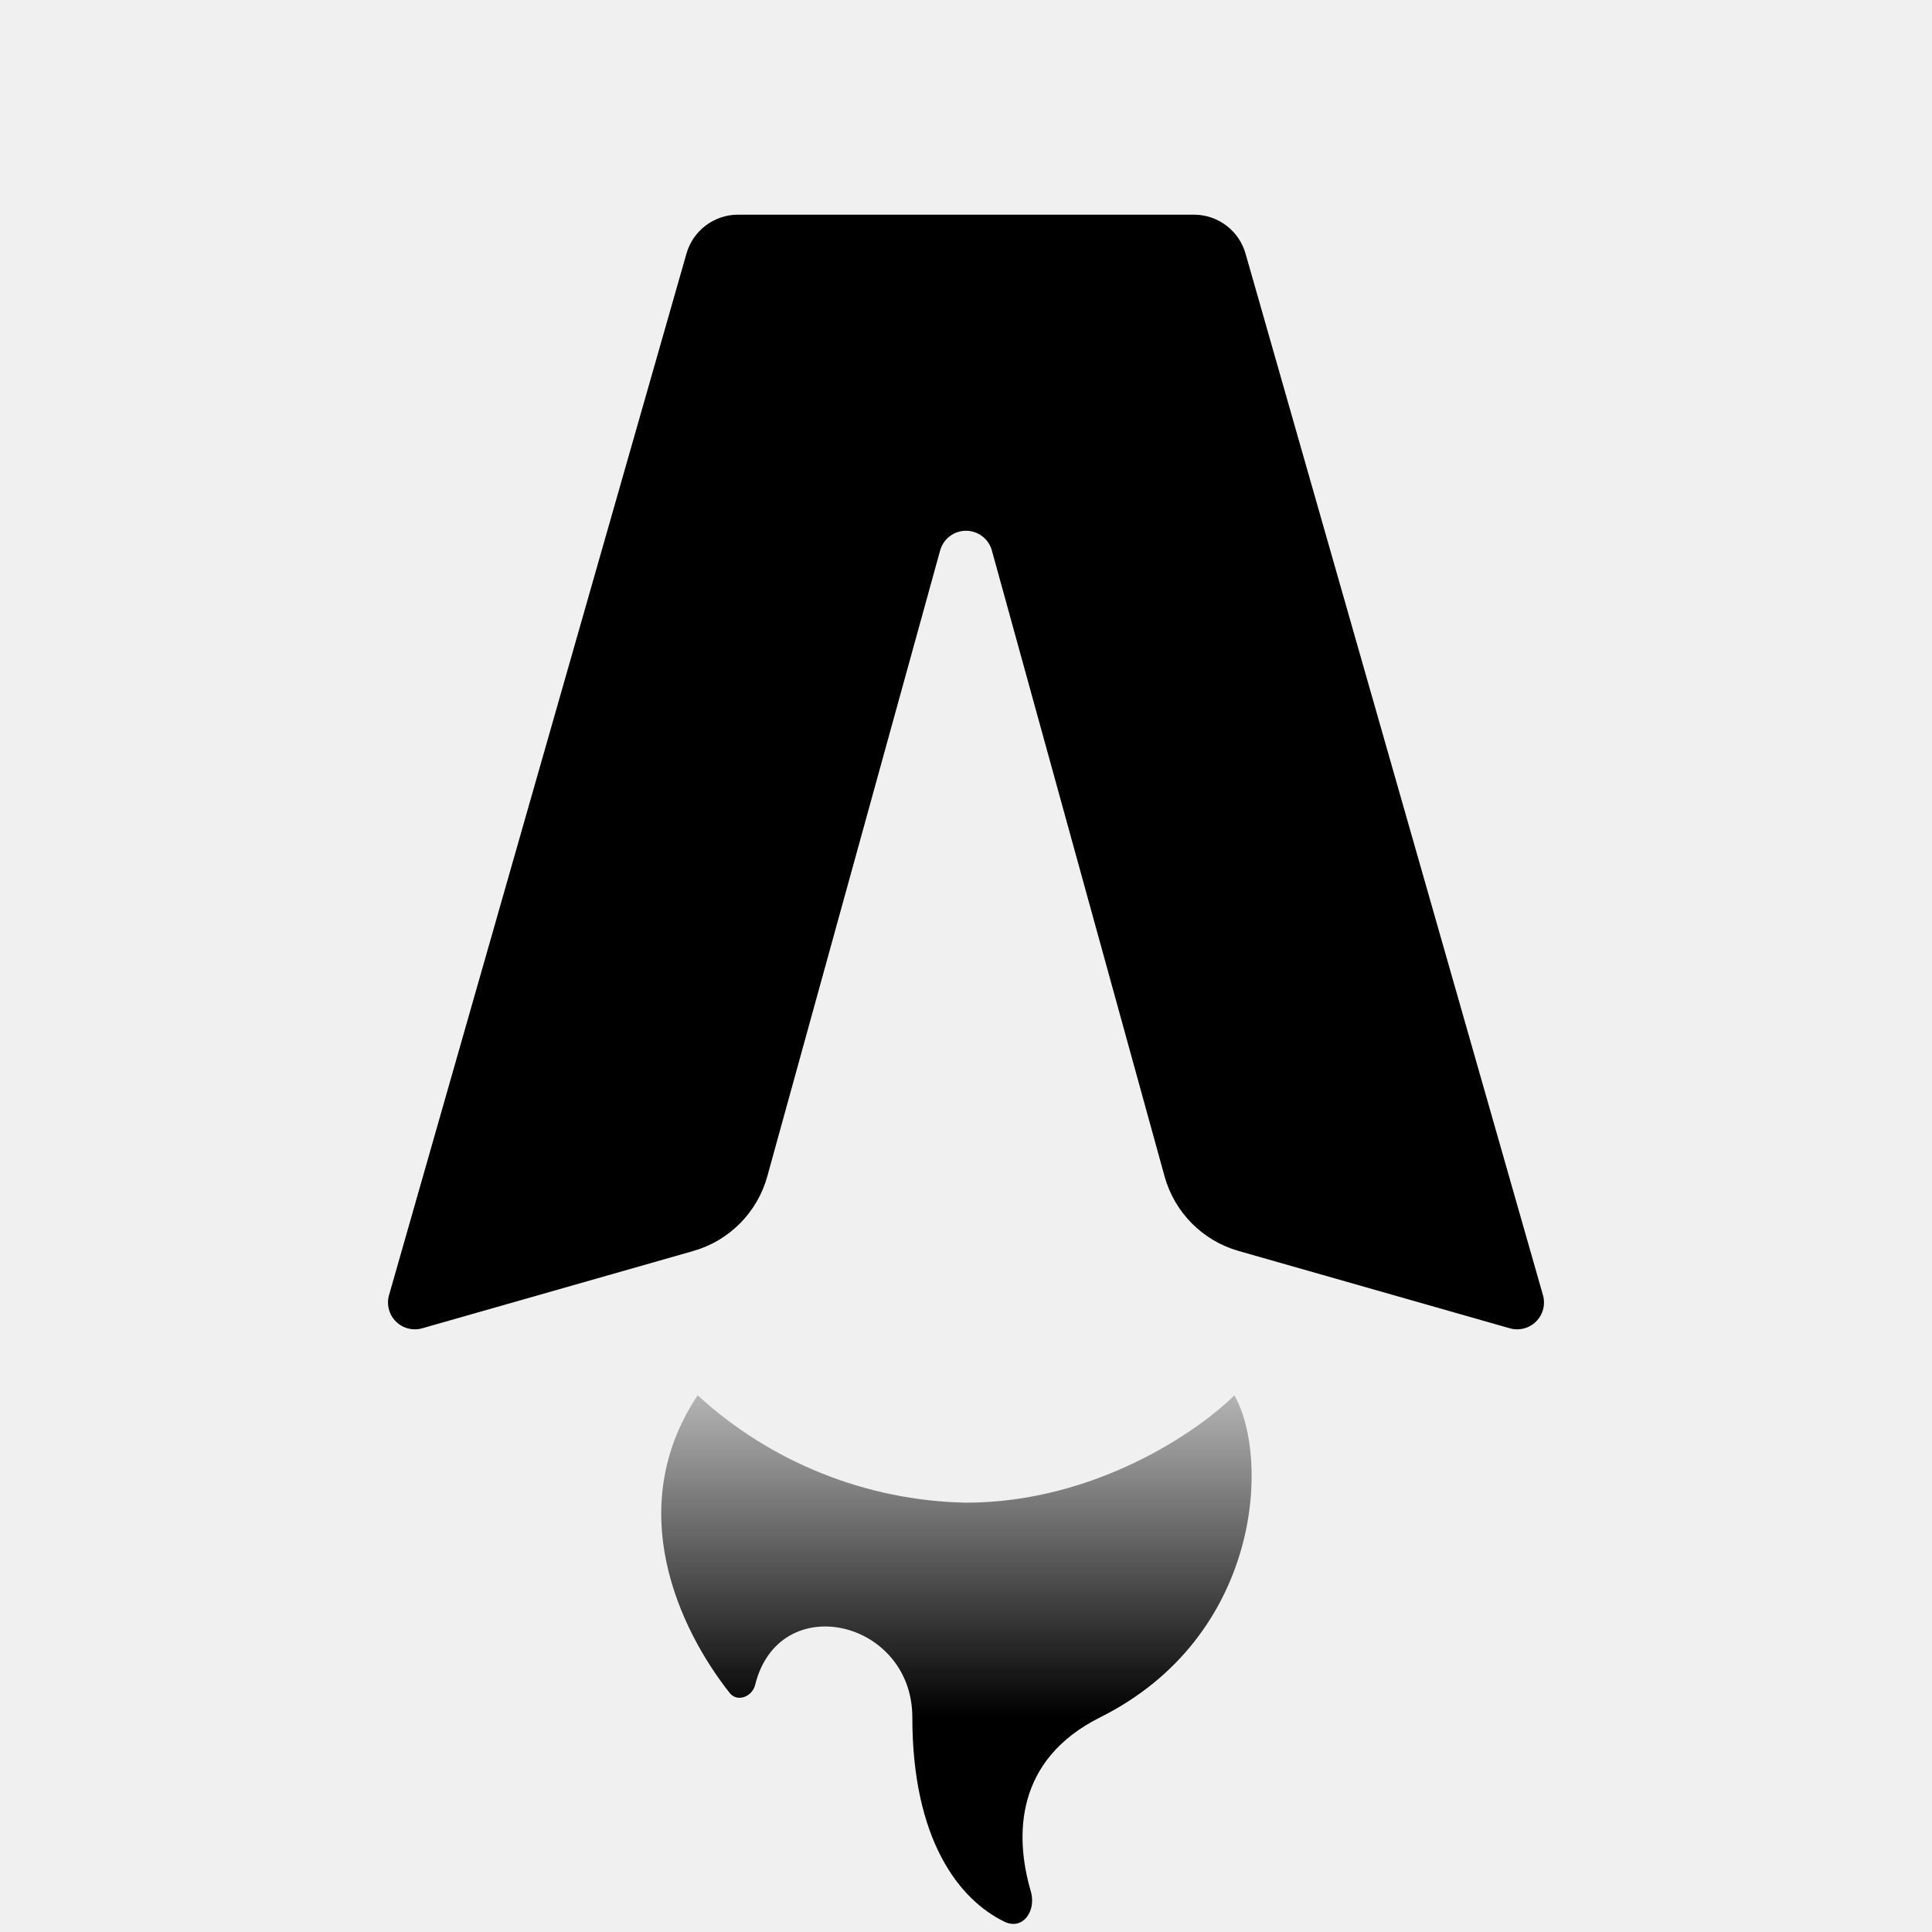
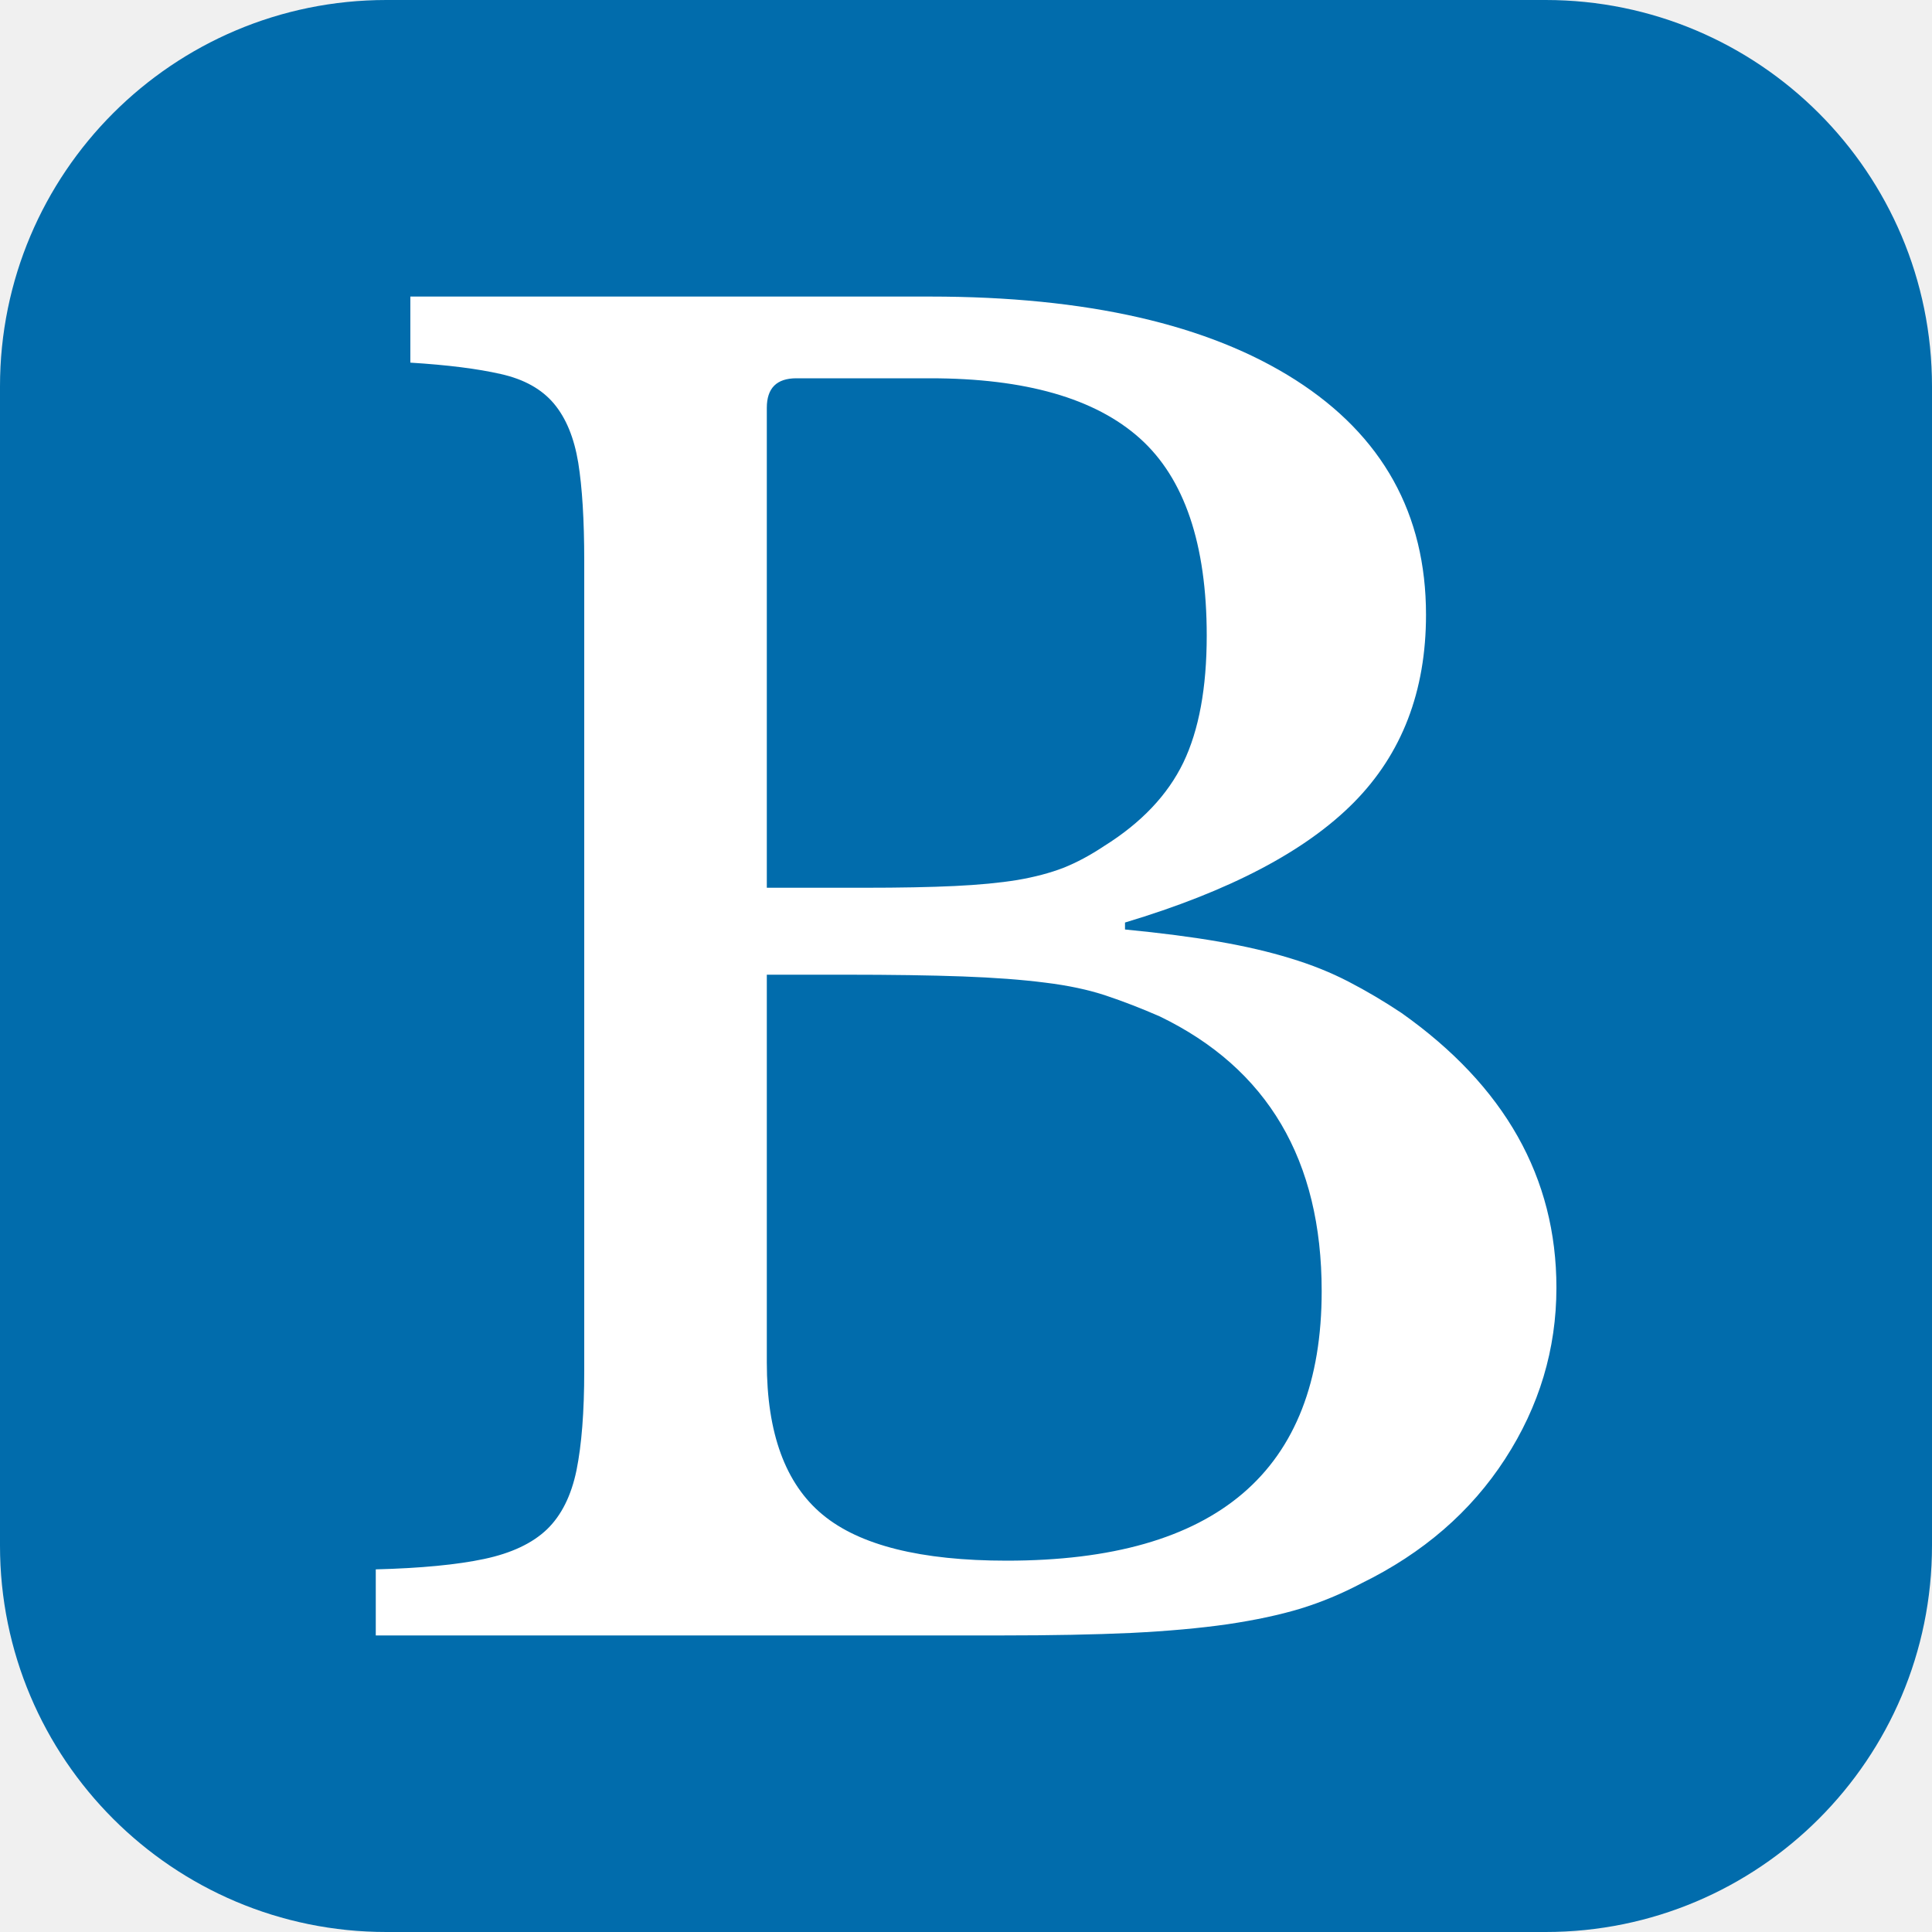
- <svg xmlns="http://www.w3.org/2000/svg" fill="none" viewBox="0 0 36 36">
-   <path fill="#000" d="M22.25 4h-8.5a1 1 0 0 0-.96.73l-5.54 19.4a.5.5 0 0 0 .62.62l5.05-1.44a2 2 0 0 0 1.38-1.4l3.22-11.66a.5.5 0 0 1 .96 0l3.22 11.67a2 2 0 0 0 1.38 1.39l5.05 1.44a.5.5 0 0 0 .62-.62l-5.54-19.4a1 1 0 0 0-.96-.73Z" />
-   <path fill="url(#gradient)" d="M18 28a7.63 7.63 0 0 1-5-2c-1.4 2.1-.35 4.35.6 5.55.14.17.41.07.47-.15.44-1.8 2.93-1.22 2.93.6 0 2.28.87 3.4 1.72 3.81.34.16.59-.2.49-.56-.31-1.05-.29-2.46 1.29-3.25 3-1.5 3.17-4.83 2.5-6-.67.67-2.6 2-5 2Z" />
-   <defs>
-     <linearGradient id="gradient" x1="16" x2="16" y1="32" y2="24" gradientUnits="userSpaceOnUse">
-       <stop stop-color="#000" />
-       <stop offset="1" stop-color="#000" stop-opacity="0" />
-     </linearGradient>
-   </defs>
-   <style>
-     @media (prefers-color-scheme:dark){:root{filter:invert(100%)}}
-   </style>
+ <svg xmlns="http://www.w3.org/2000/svg" width="256" height="256" viewBox="0 0 100 100">
+   <rect width="100" height="100" rx="20" fill="#016cac" />
+   <path d="M51.84 84.65L19.45 84.65L19.45 81.23Q22.95 81.14 25.07 80.69Q27.18 80.24 28.31 79.16Q29.43 78.08 29.84 76.10Q30.24 74.12 30.24 70.97L30.24 70.97L30.24 29.03Q30.24 25.88 29.93 23.95Q29.61 22.01 28.67 20.89Q27.72 19.76 25.92 19.36Q24.13 18.95 21.24 18.77L21.24 18.77L21.24 15.35L48.15 15.35Q60.30 15.35 67.06 19.67Q73.81 23.99 73.81 31.82L73.81 31.82Q73.81 37.76 70.07 41.54Q66.33 45.32 58.23 47.75L58.23 47.75L58.23 48.11Q61.02 48.38 63.09 48.74Q65.16 49.10 66.78 49.60Q68.41 50.09 69.80 50.81Q71.19 51.53 72.54 52.43L72.54 52.43Q80.56 58.10 80.56 66.65L80.56 66.65Q80.56 71.42 77.90 75.52Q75.25 79.61 70.47 81.95L70.47 81.95Q68.94 82.76 67.32 83.26Q65.70 83.75 63.54 84.07Q61.38 84.38 58.55 84.52Q55.71 84.65 51.84 84.65L51.84 84.65ZM52.11 80.78L52.11 80.78Q68.41 80.78 68.41 66.83L68.41 66.83Q68.41 56.66 60.03 52.61L60.03 52.61Q58.59 51.98 57.24 51.53Q55.89 51.08 54.09 50.86Q52.29 50.63 49.82 50.54Q47.34 50.45 43.74 50.45L43.74 50.45L39.69 50.45L39.69 70.52Q39.69 76.01 42.58 78.40Q45.45 80.78 52.11 80.78ZM39.69 45.95L44.73 45.95Q47.52 45.95 49.41 45.86Q51.30 45.77 52.65 45.55Q54.00 45.32 55.04 44.92Q56.07 44.51 57.15 43.79L57.15 43.79Q60.03 41.99 61.25 39.47Q62.46 36.95 62.46 32.90L62.46 32.90Q62.46 25.79 59 22.69Q55.53 19.58 48.15 19.58L48.15 19.58L41.22 19.58Q39.69 19.58 39.69 21.11L39.69 21.11L39.69 45.95Z" fill="#fff" />
</svg>
